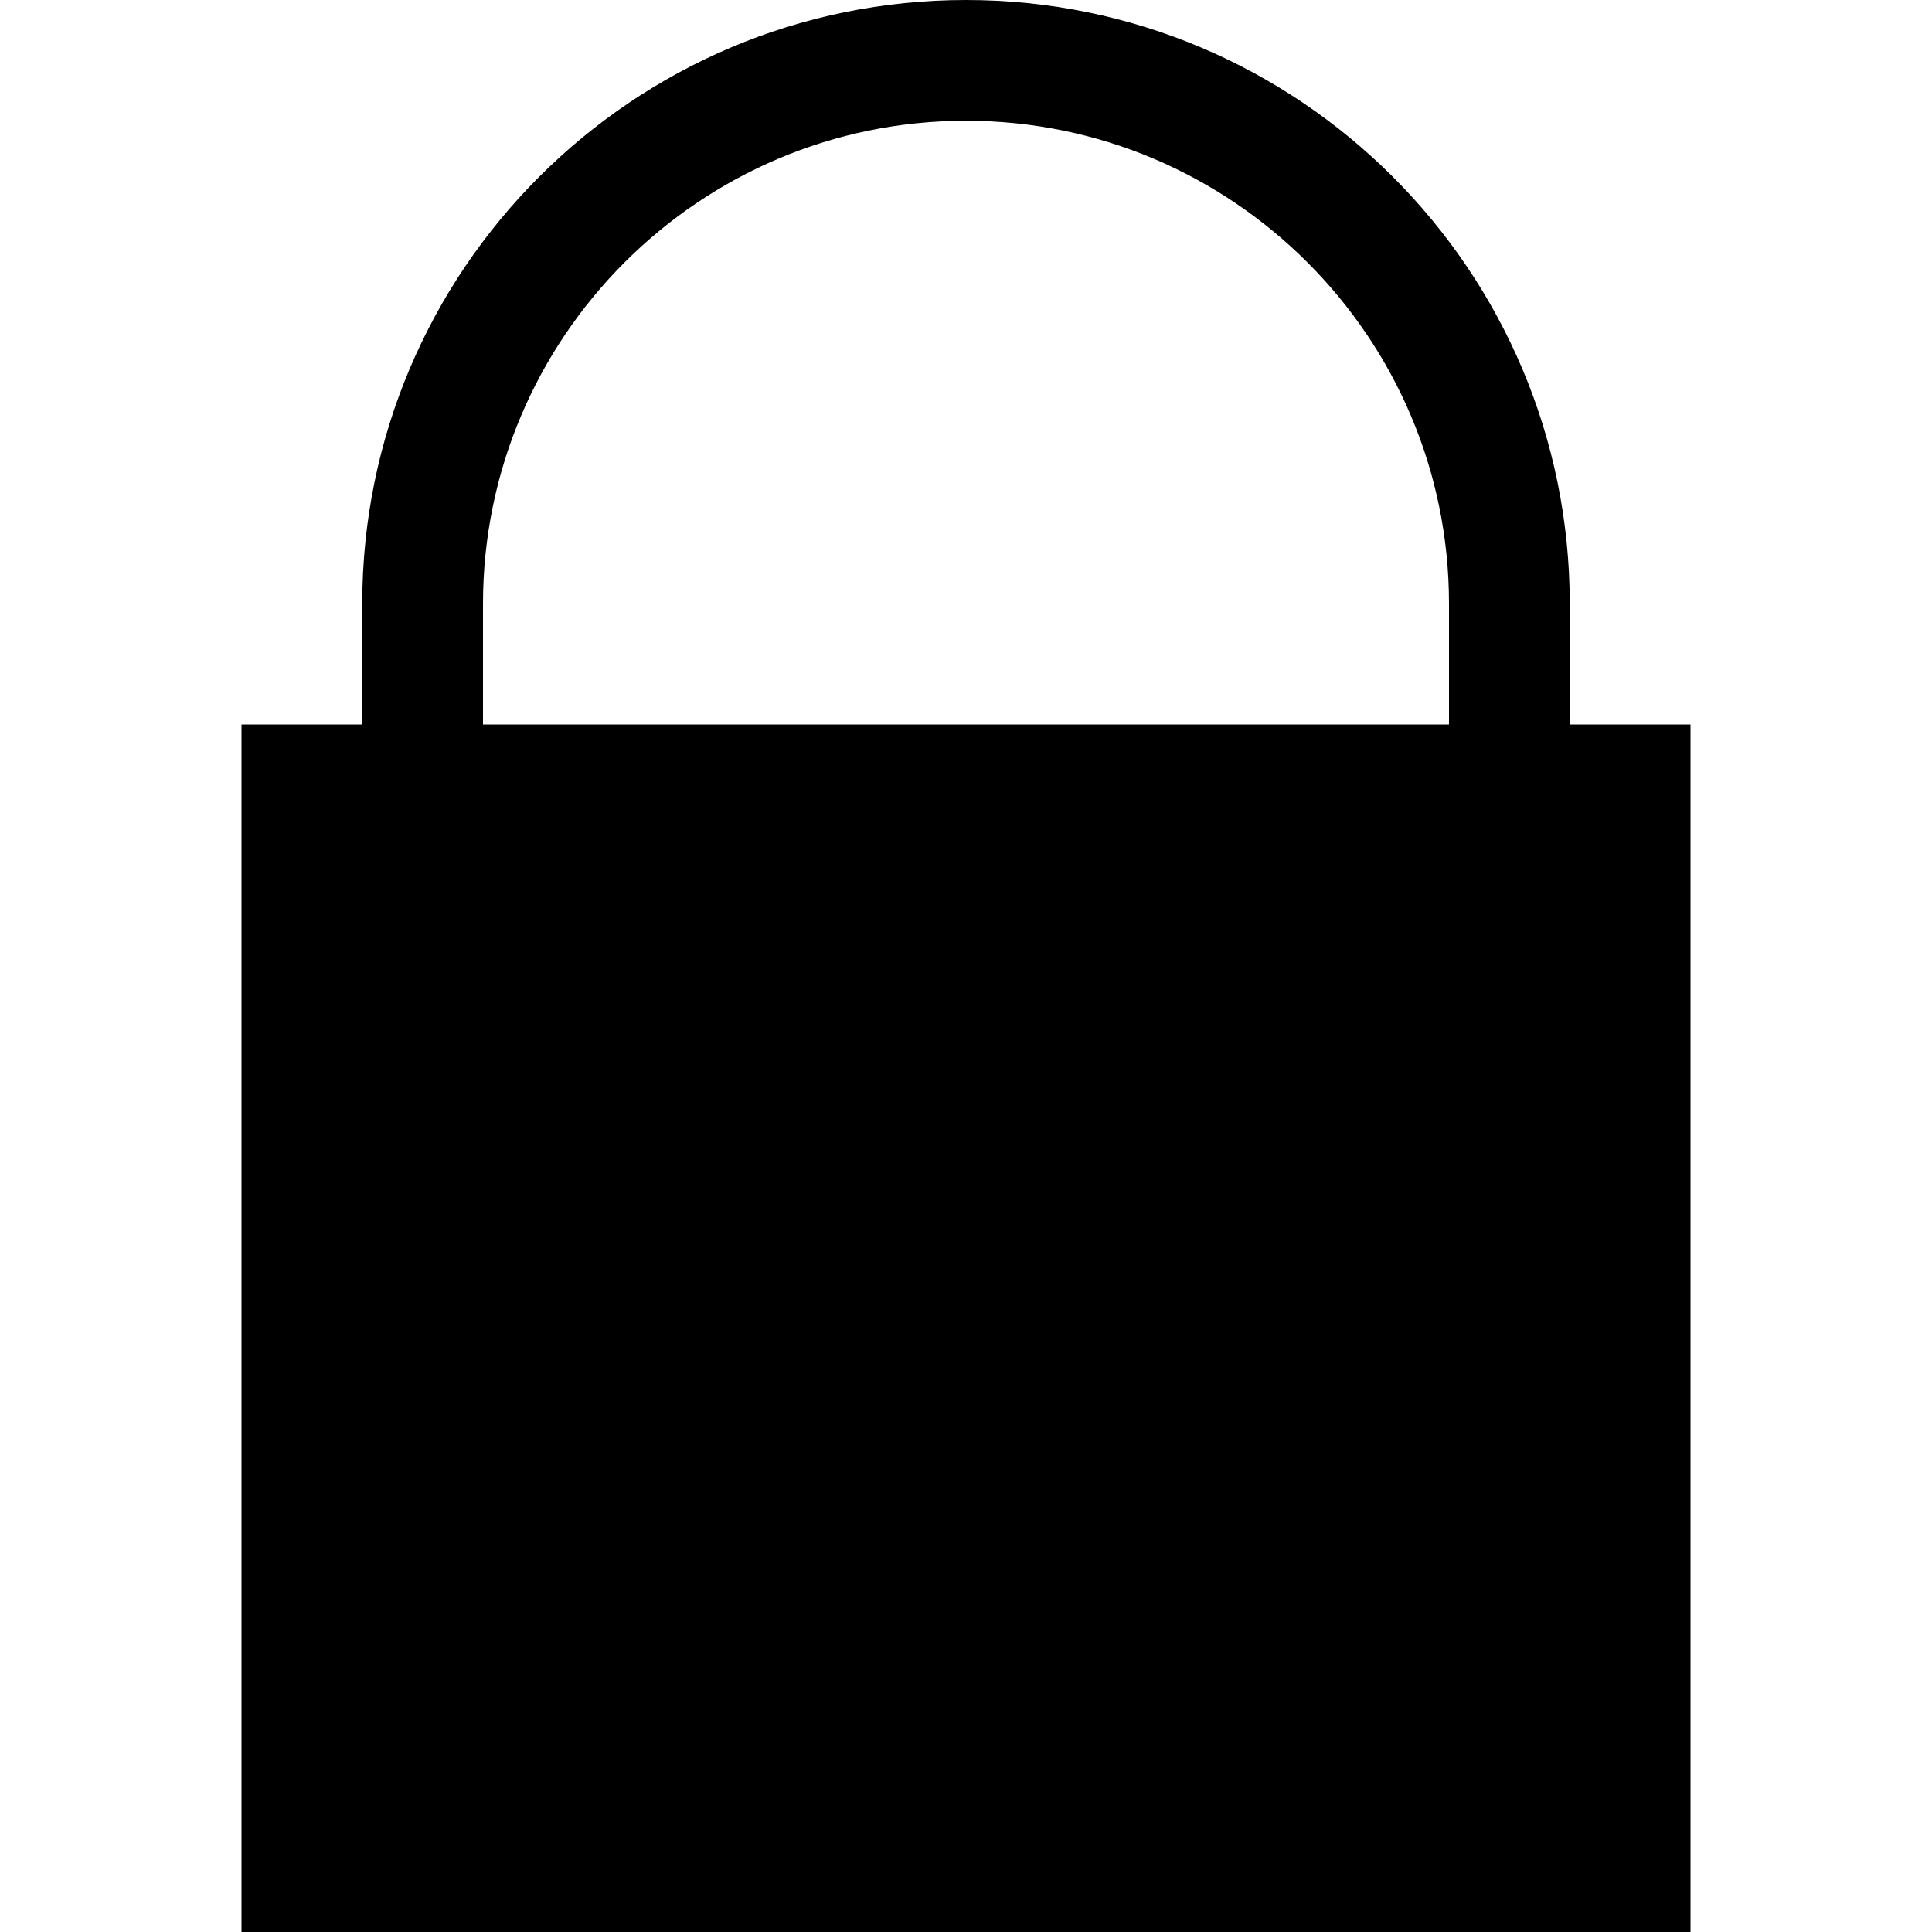
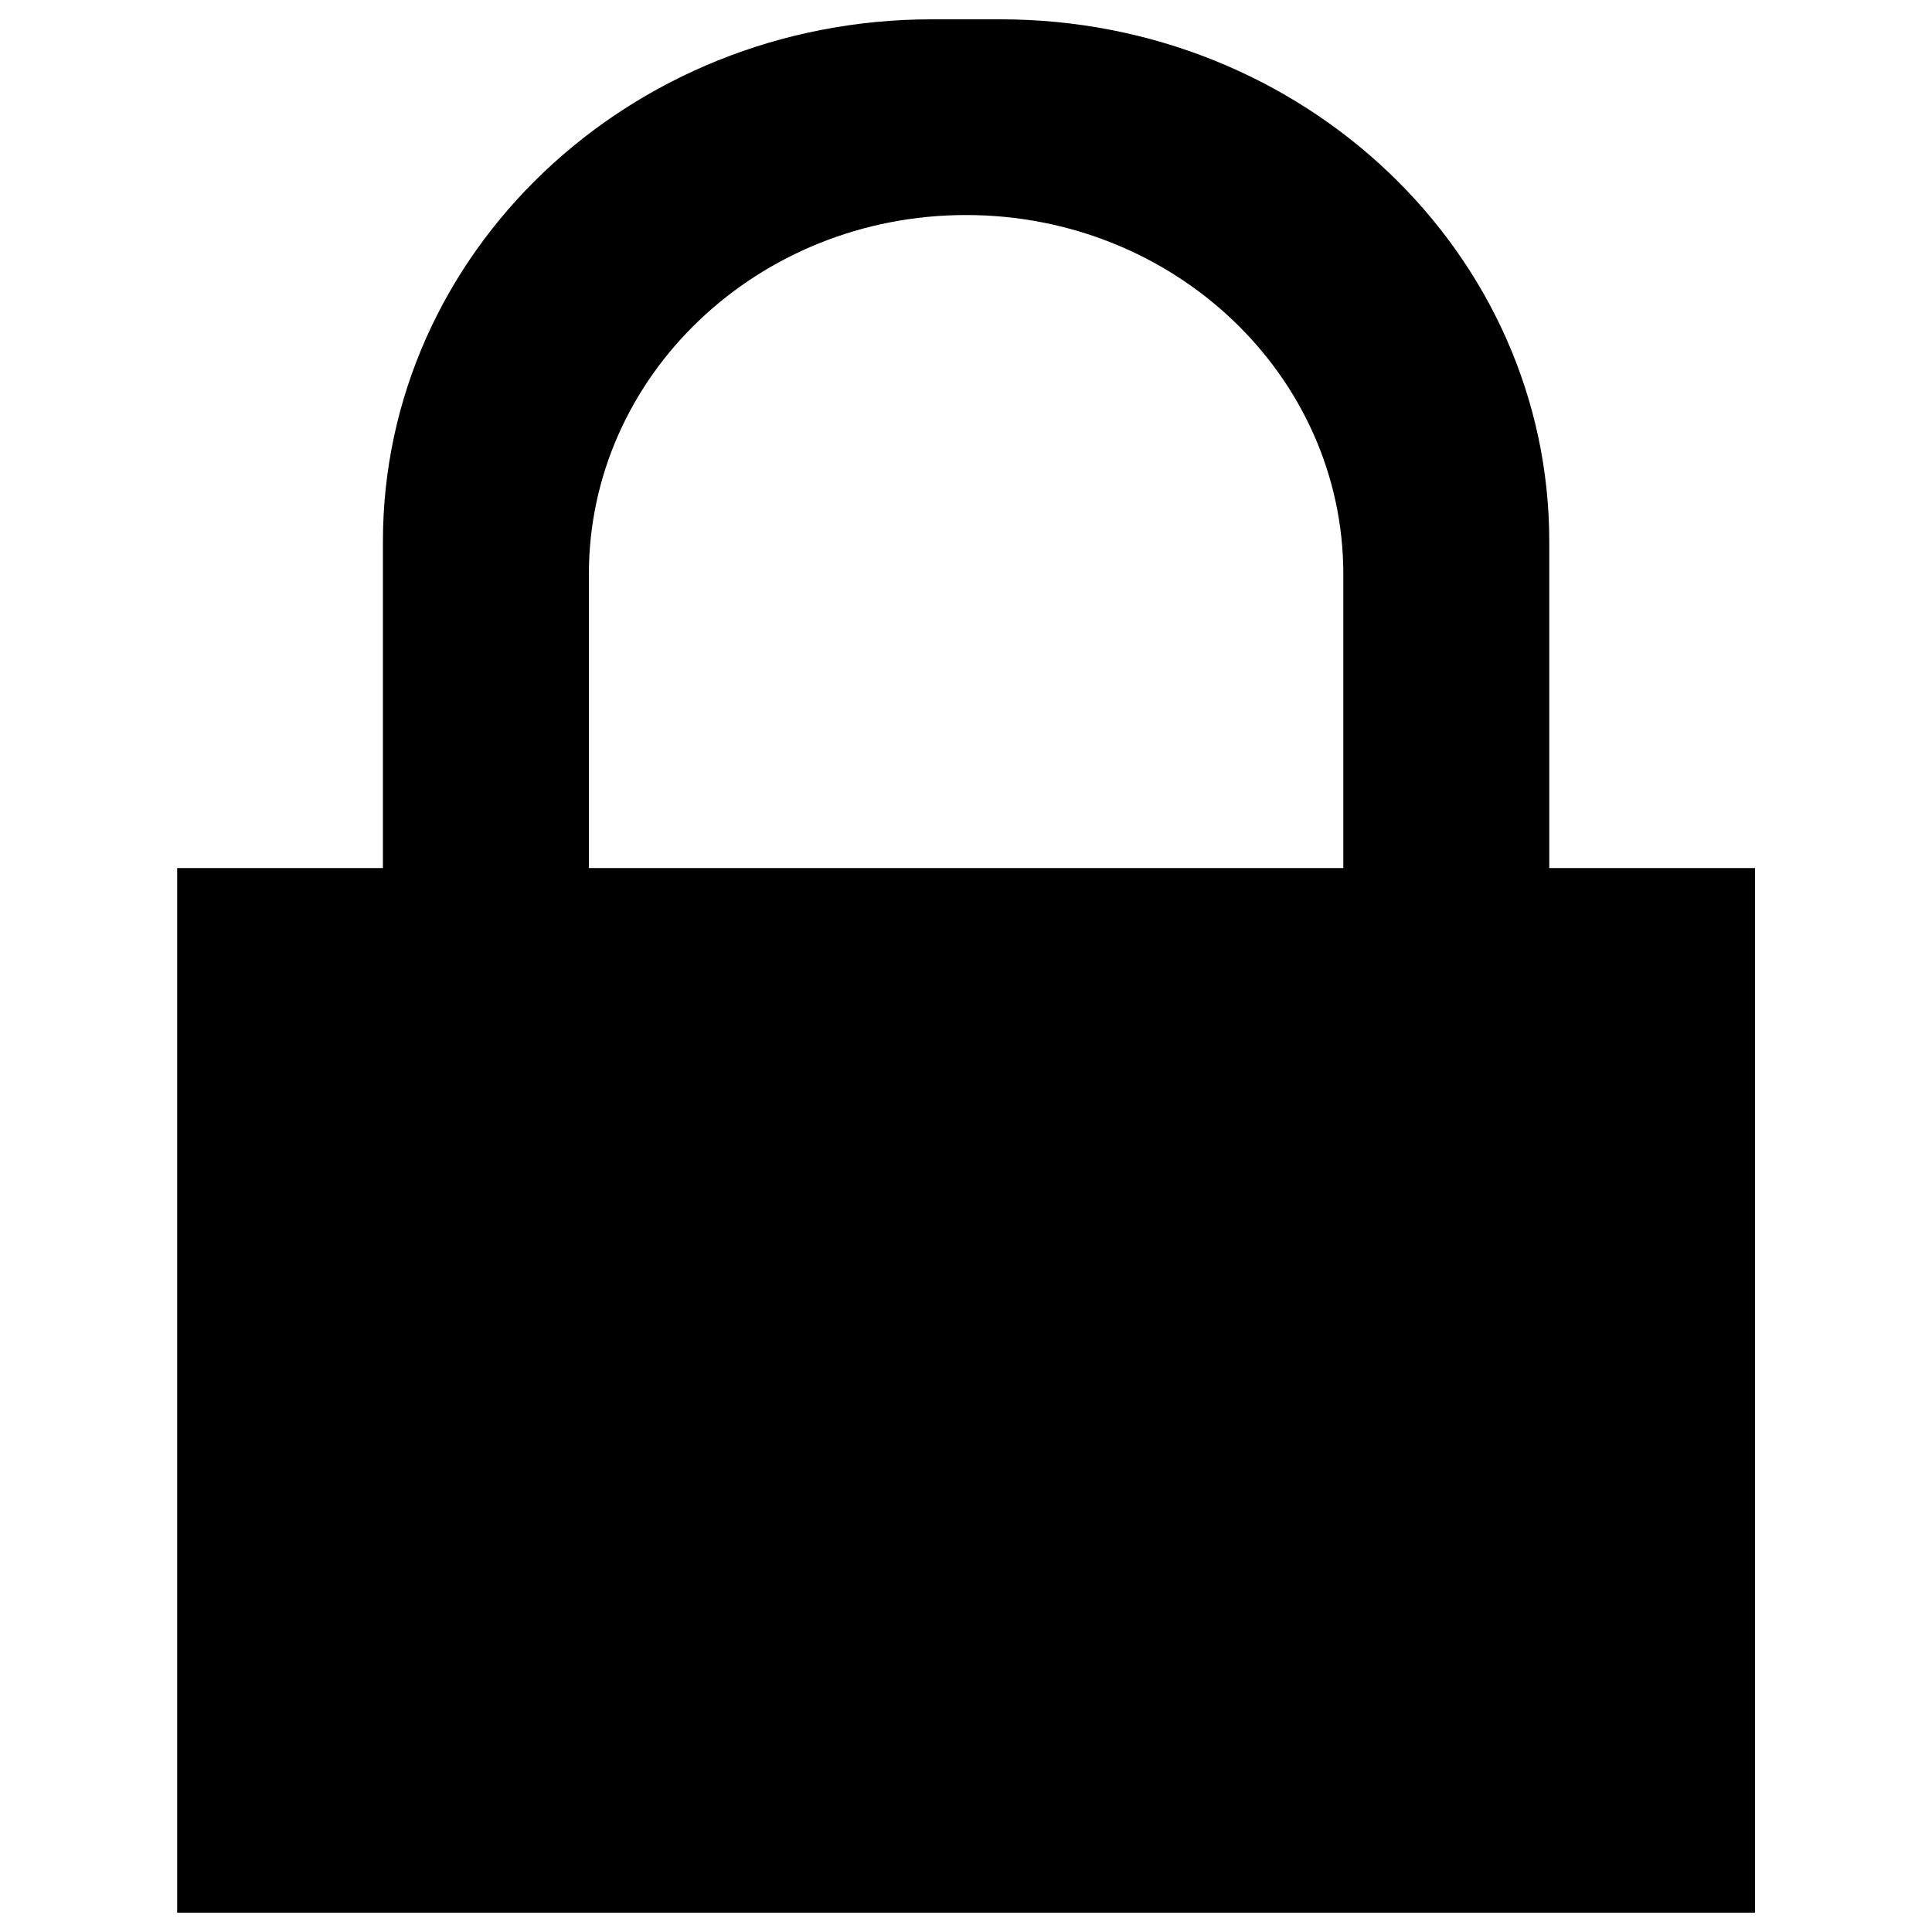
- <svg xmlns="http://www.w3.org/2000/svg" version="1.1" id="Layer_1_1_" x="0px" y="0px" viewBox="0 0 16 16" style="enable-background:new 0 0 16 16;" xml:space="preserve">
-   <path d="M8,0C5.239,0,3,2.239,3,5v1H2v10h12V6h-1V5C13,2.239,10.761,0,8,0z M12,6H4V5c0-2.206,1.794-4,4-4s4,1.794,4,4V6z" />
+ <svg xmlns="http://www.w3.org/2000/svg" version="1.1" x="0px" y="0px" viewBox="0 0 1000 1000" enable-background="new 0 0 1000 1000" xml:space="preserve">
+   <g>
+     <path d="M91.7,990V449.3h106.5l0-169C198.2,131,325.4,10,482.3,10h35.5c156.9,0,284.1,121,284.1,270.3v169h106.5V990H91.7z M695.3,297.2c0-102.7-87.4-185.9-195.3-185.9c-107.8,0-195.2,83.2-195.2,185.9v152.1h390.5V297.2z" />
+   </g>
</svg>
